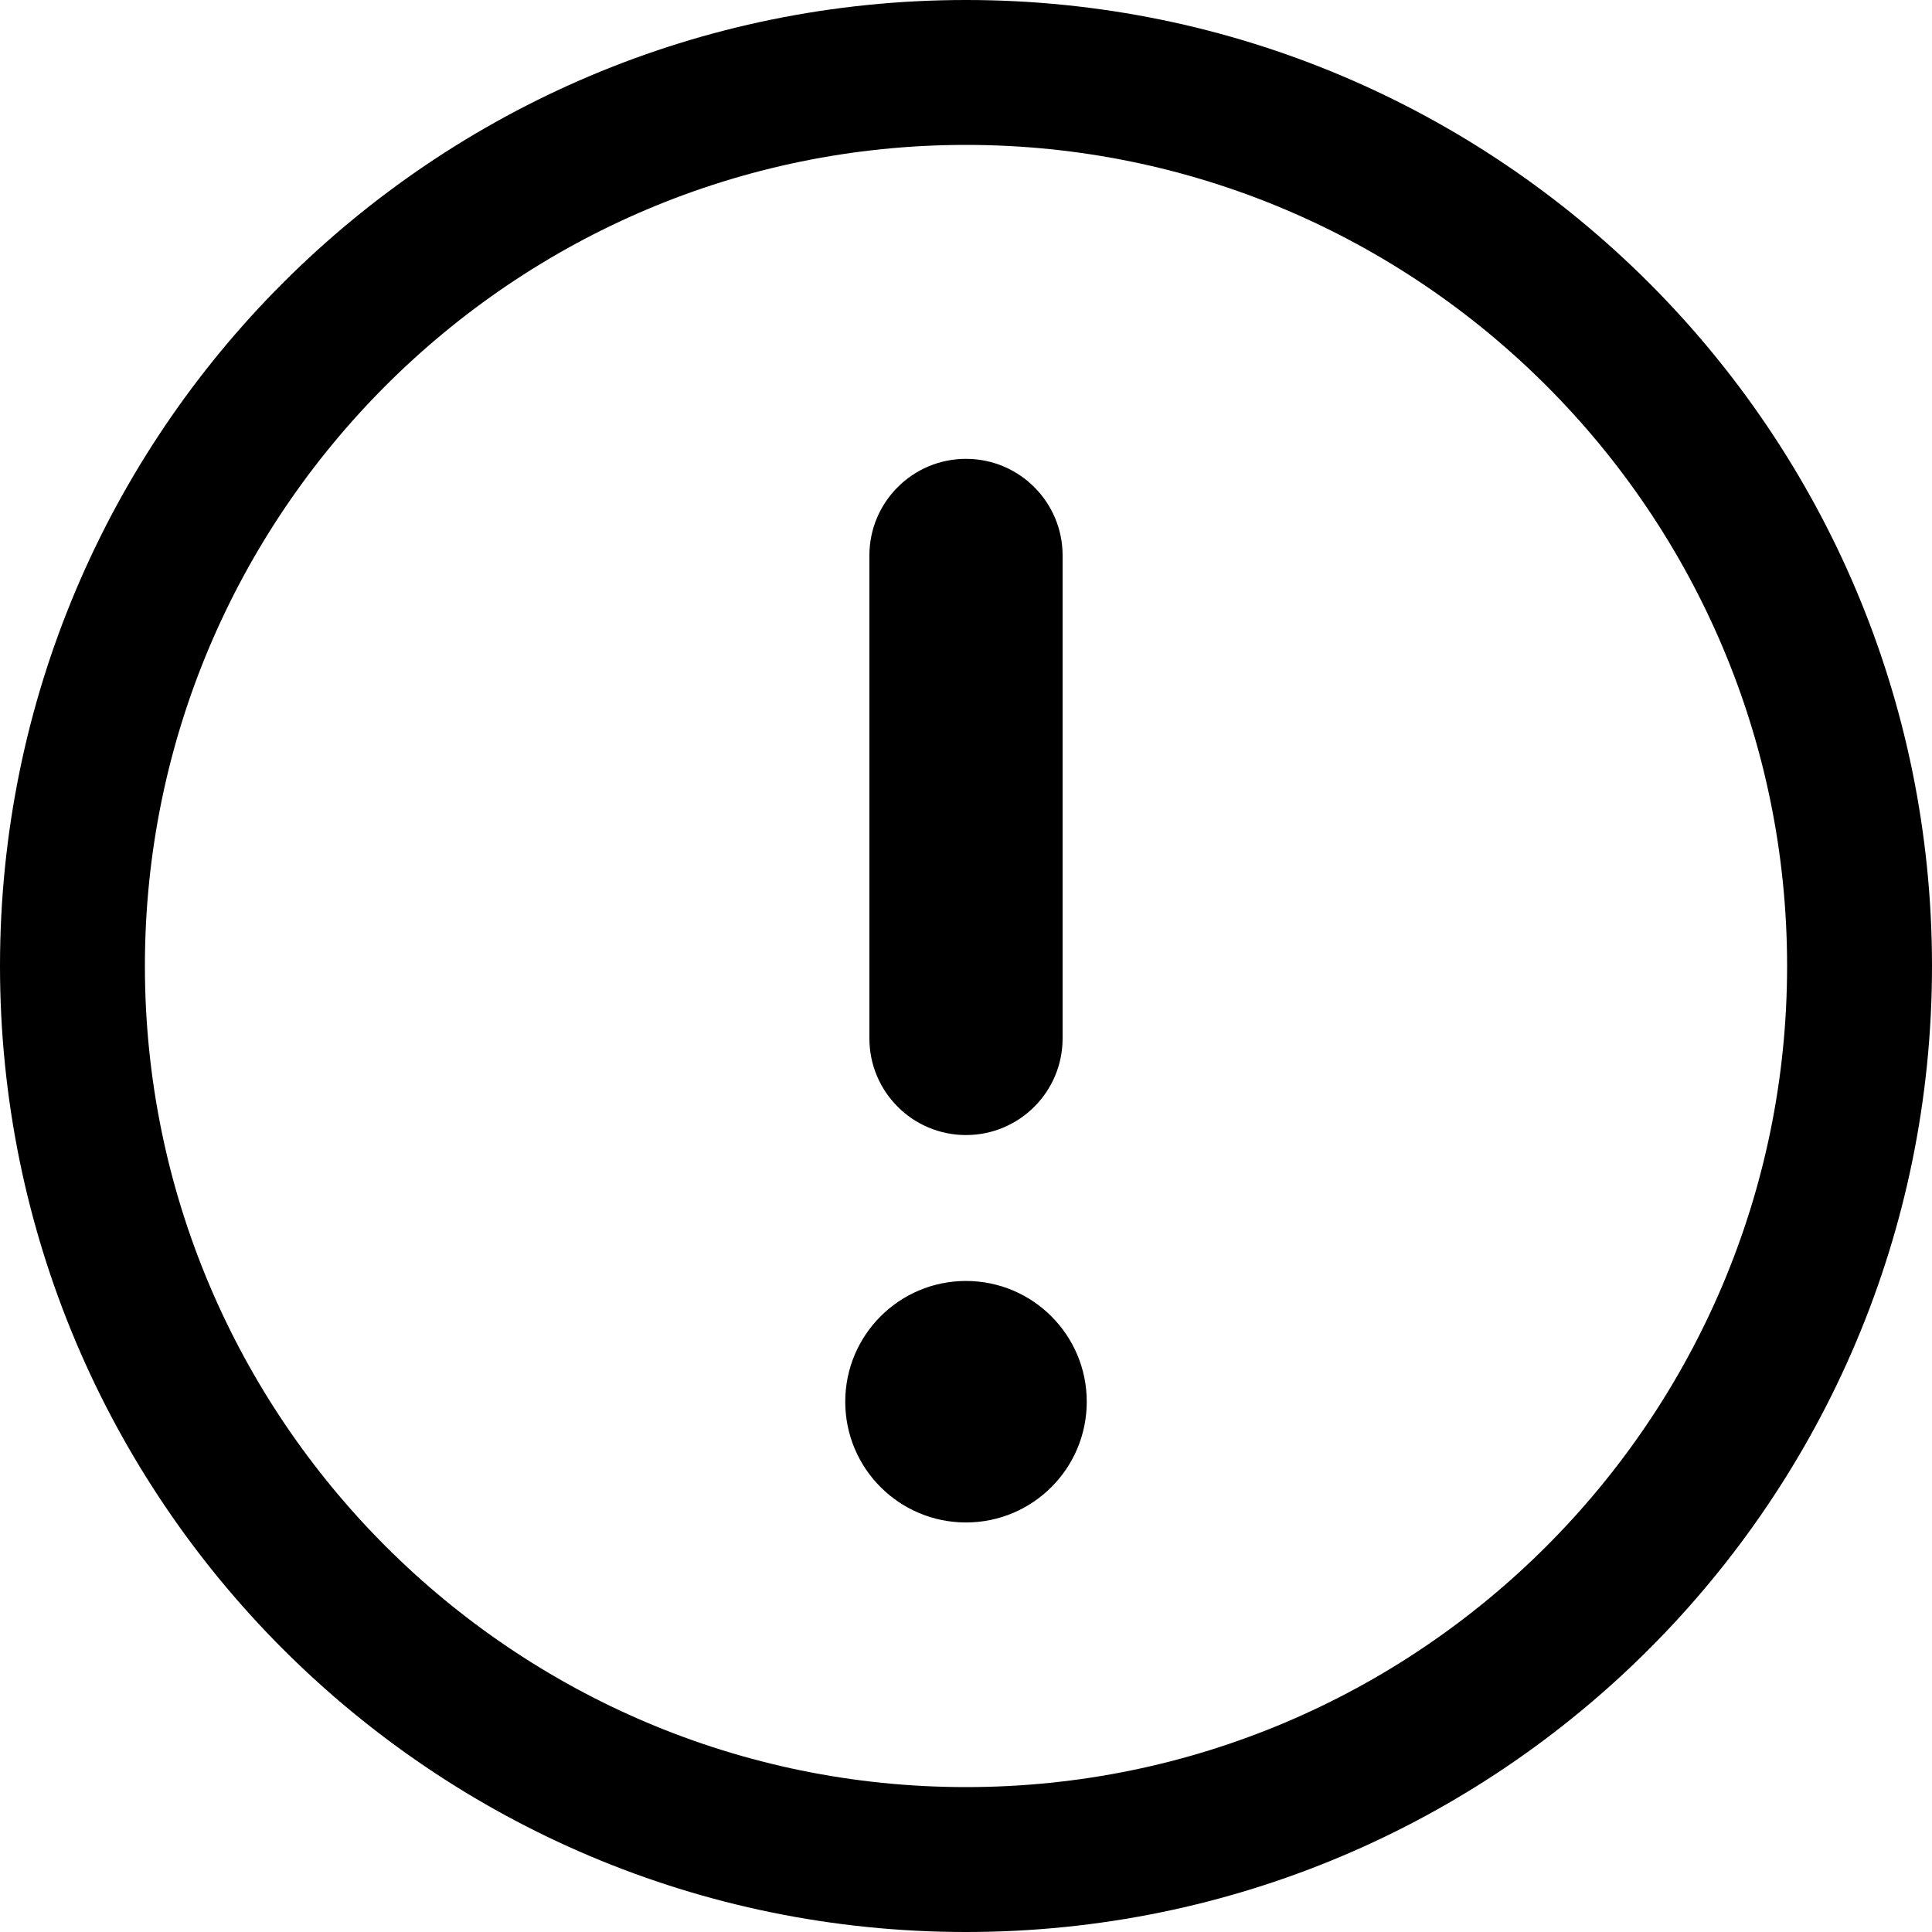
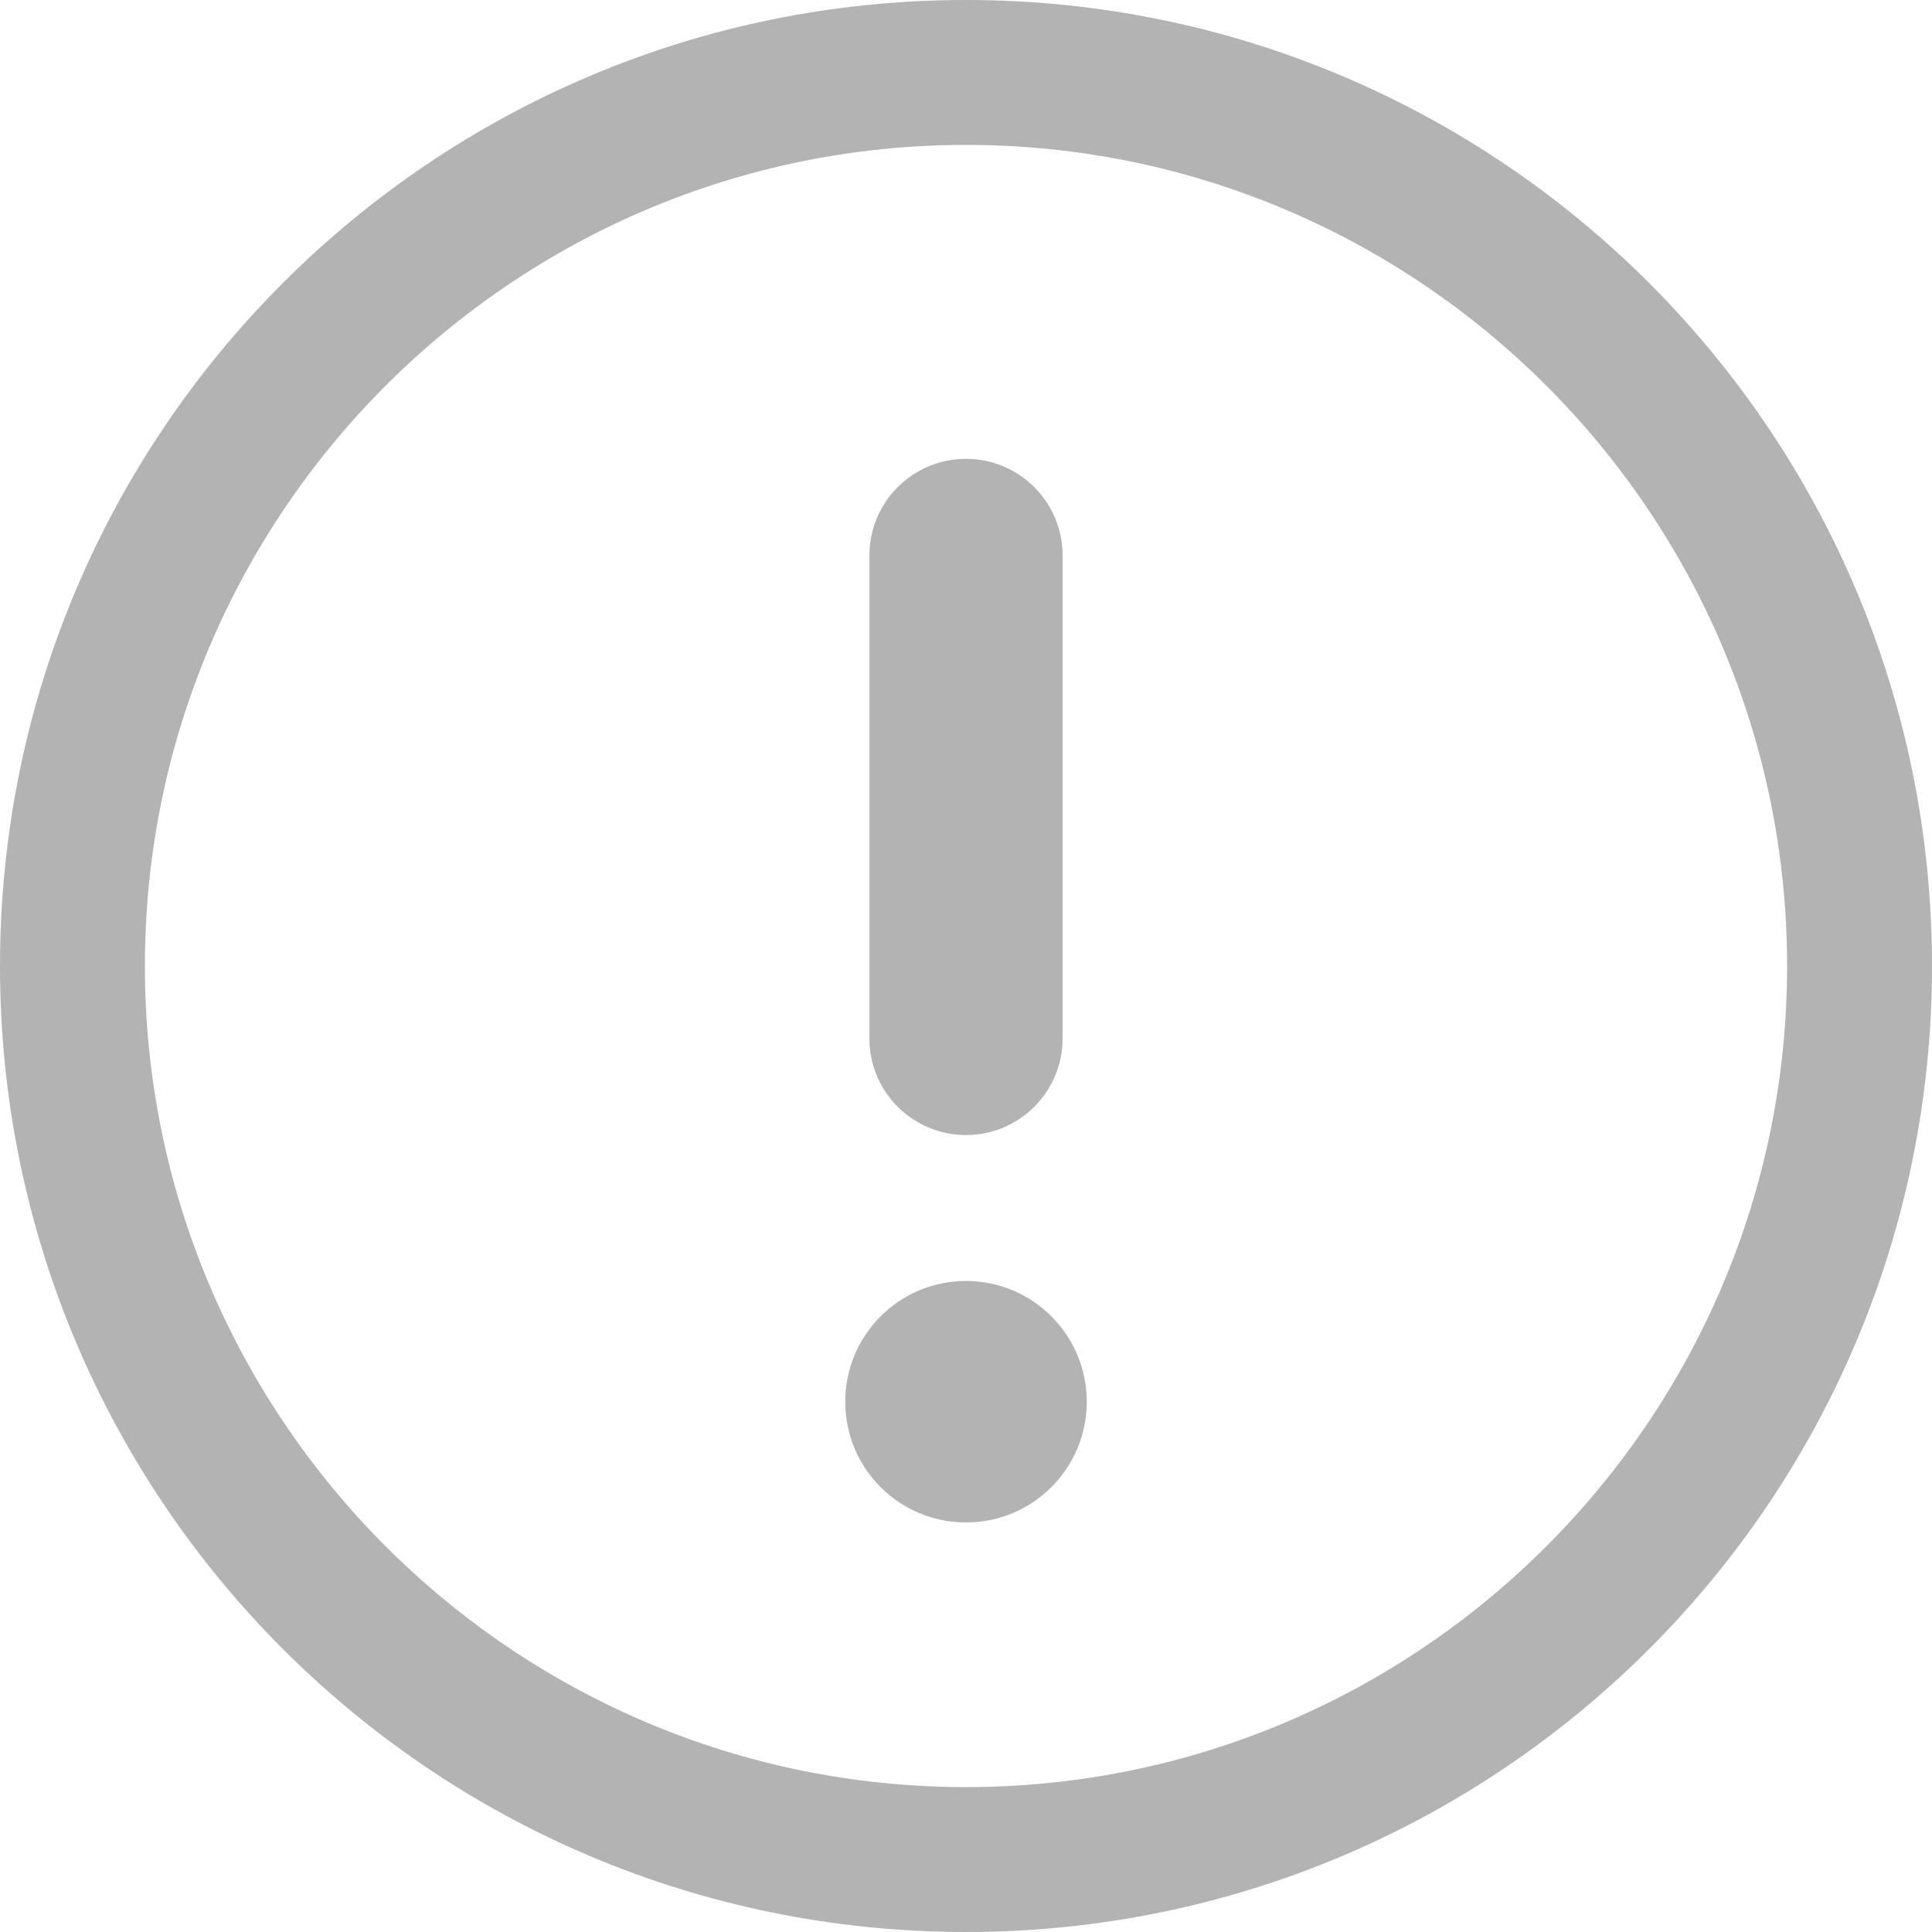
<svg xmlns="http://www.w3.org/2000/svg" width="80px" height="80px" viewBox="0 0 80 80" version="1.1">
  <defs />
  <g id="Symbols" stroke="none" stroke-width="1" fill="none" fill-rule="evenodd">
-     <g id="Dialog/Light/BG_item_title_with-icon" transform="translate(-1000, -72)" fill="#000000">
+     <g id="Dialog/Light/BG_item_title_with-icon" transform="translate(-1000, -72)" fill="#000000" fill-opacity="0.3">
      <g id="ic/24x24/Light/Public_info" transform="translate(1040, 112) scale(1, -1) translate(-1040, -112) translate(992, 64)">
        <path d="M48,8 C70.092,8 88,25.908 88,48 C88,70.092 70.092,88 48,88 C25.908,88 8,70.092 8,48 C8,25.908 25.908,8 48,8 Z M48,14 C29.252,14 14,29.252 14,48 C14,66.748 29.252,82 48,82 C66.748,82 82,66.748 82,48 C82,29.252 66.748,14 48,14 Z M53,29.958 C53,32.719 50.762,34.958 48,34.958 C45.236,34.958 43,32.719 43,29.958 C43,27.194 45.236,24.958 48,24.958 C50.762,24.958 53,27.194 53,29.958 Z M52,65 C52,67.209 50.209,69 48,69 C45.791,69 44,67.209 44,65 L44,45 C44,42.791 45.791,41 48,41 C50.209,41 52,42.791 52,45 L52,65 Z" id="Combined-Shape" />
      </g>
    </g>
  </g>
</svg>
